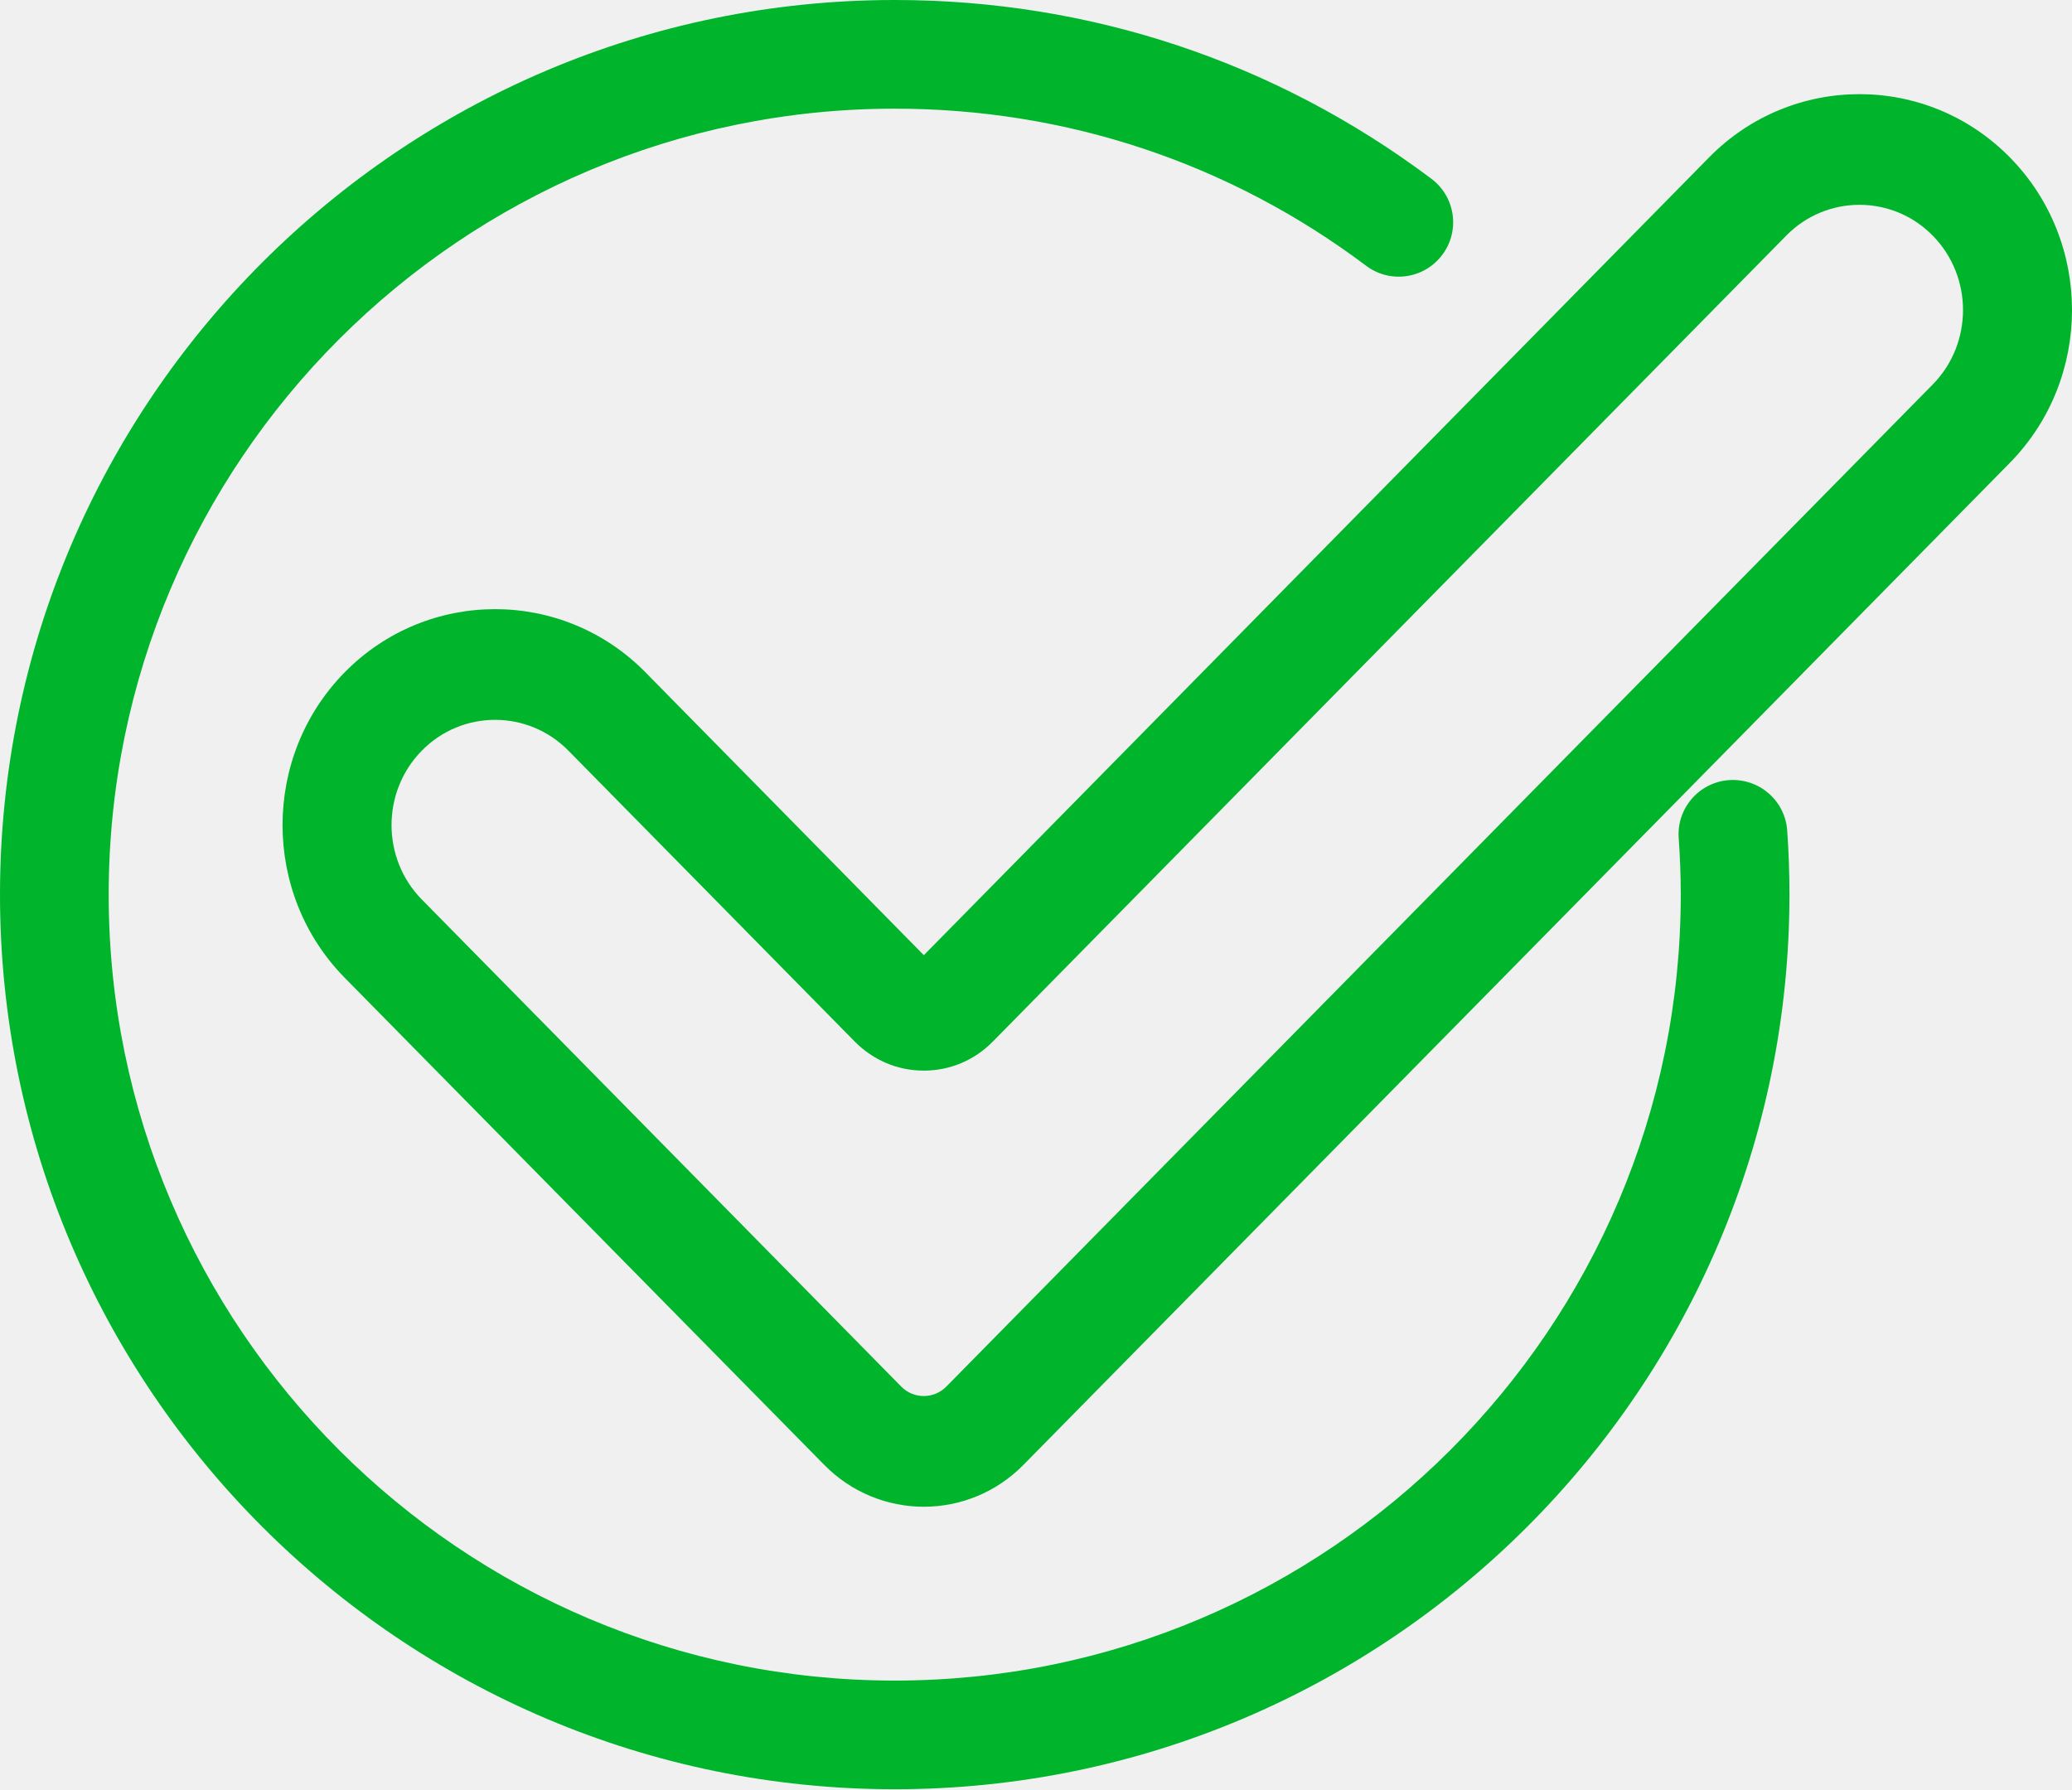
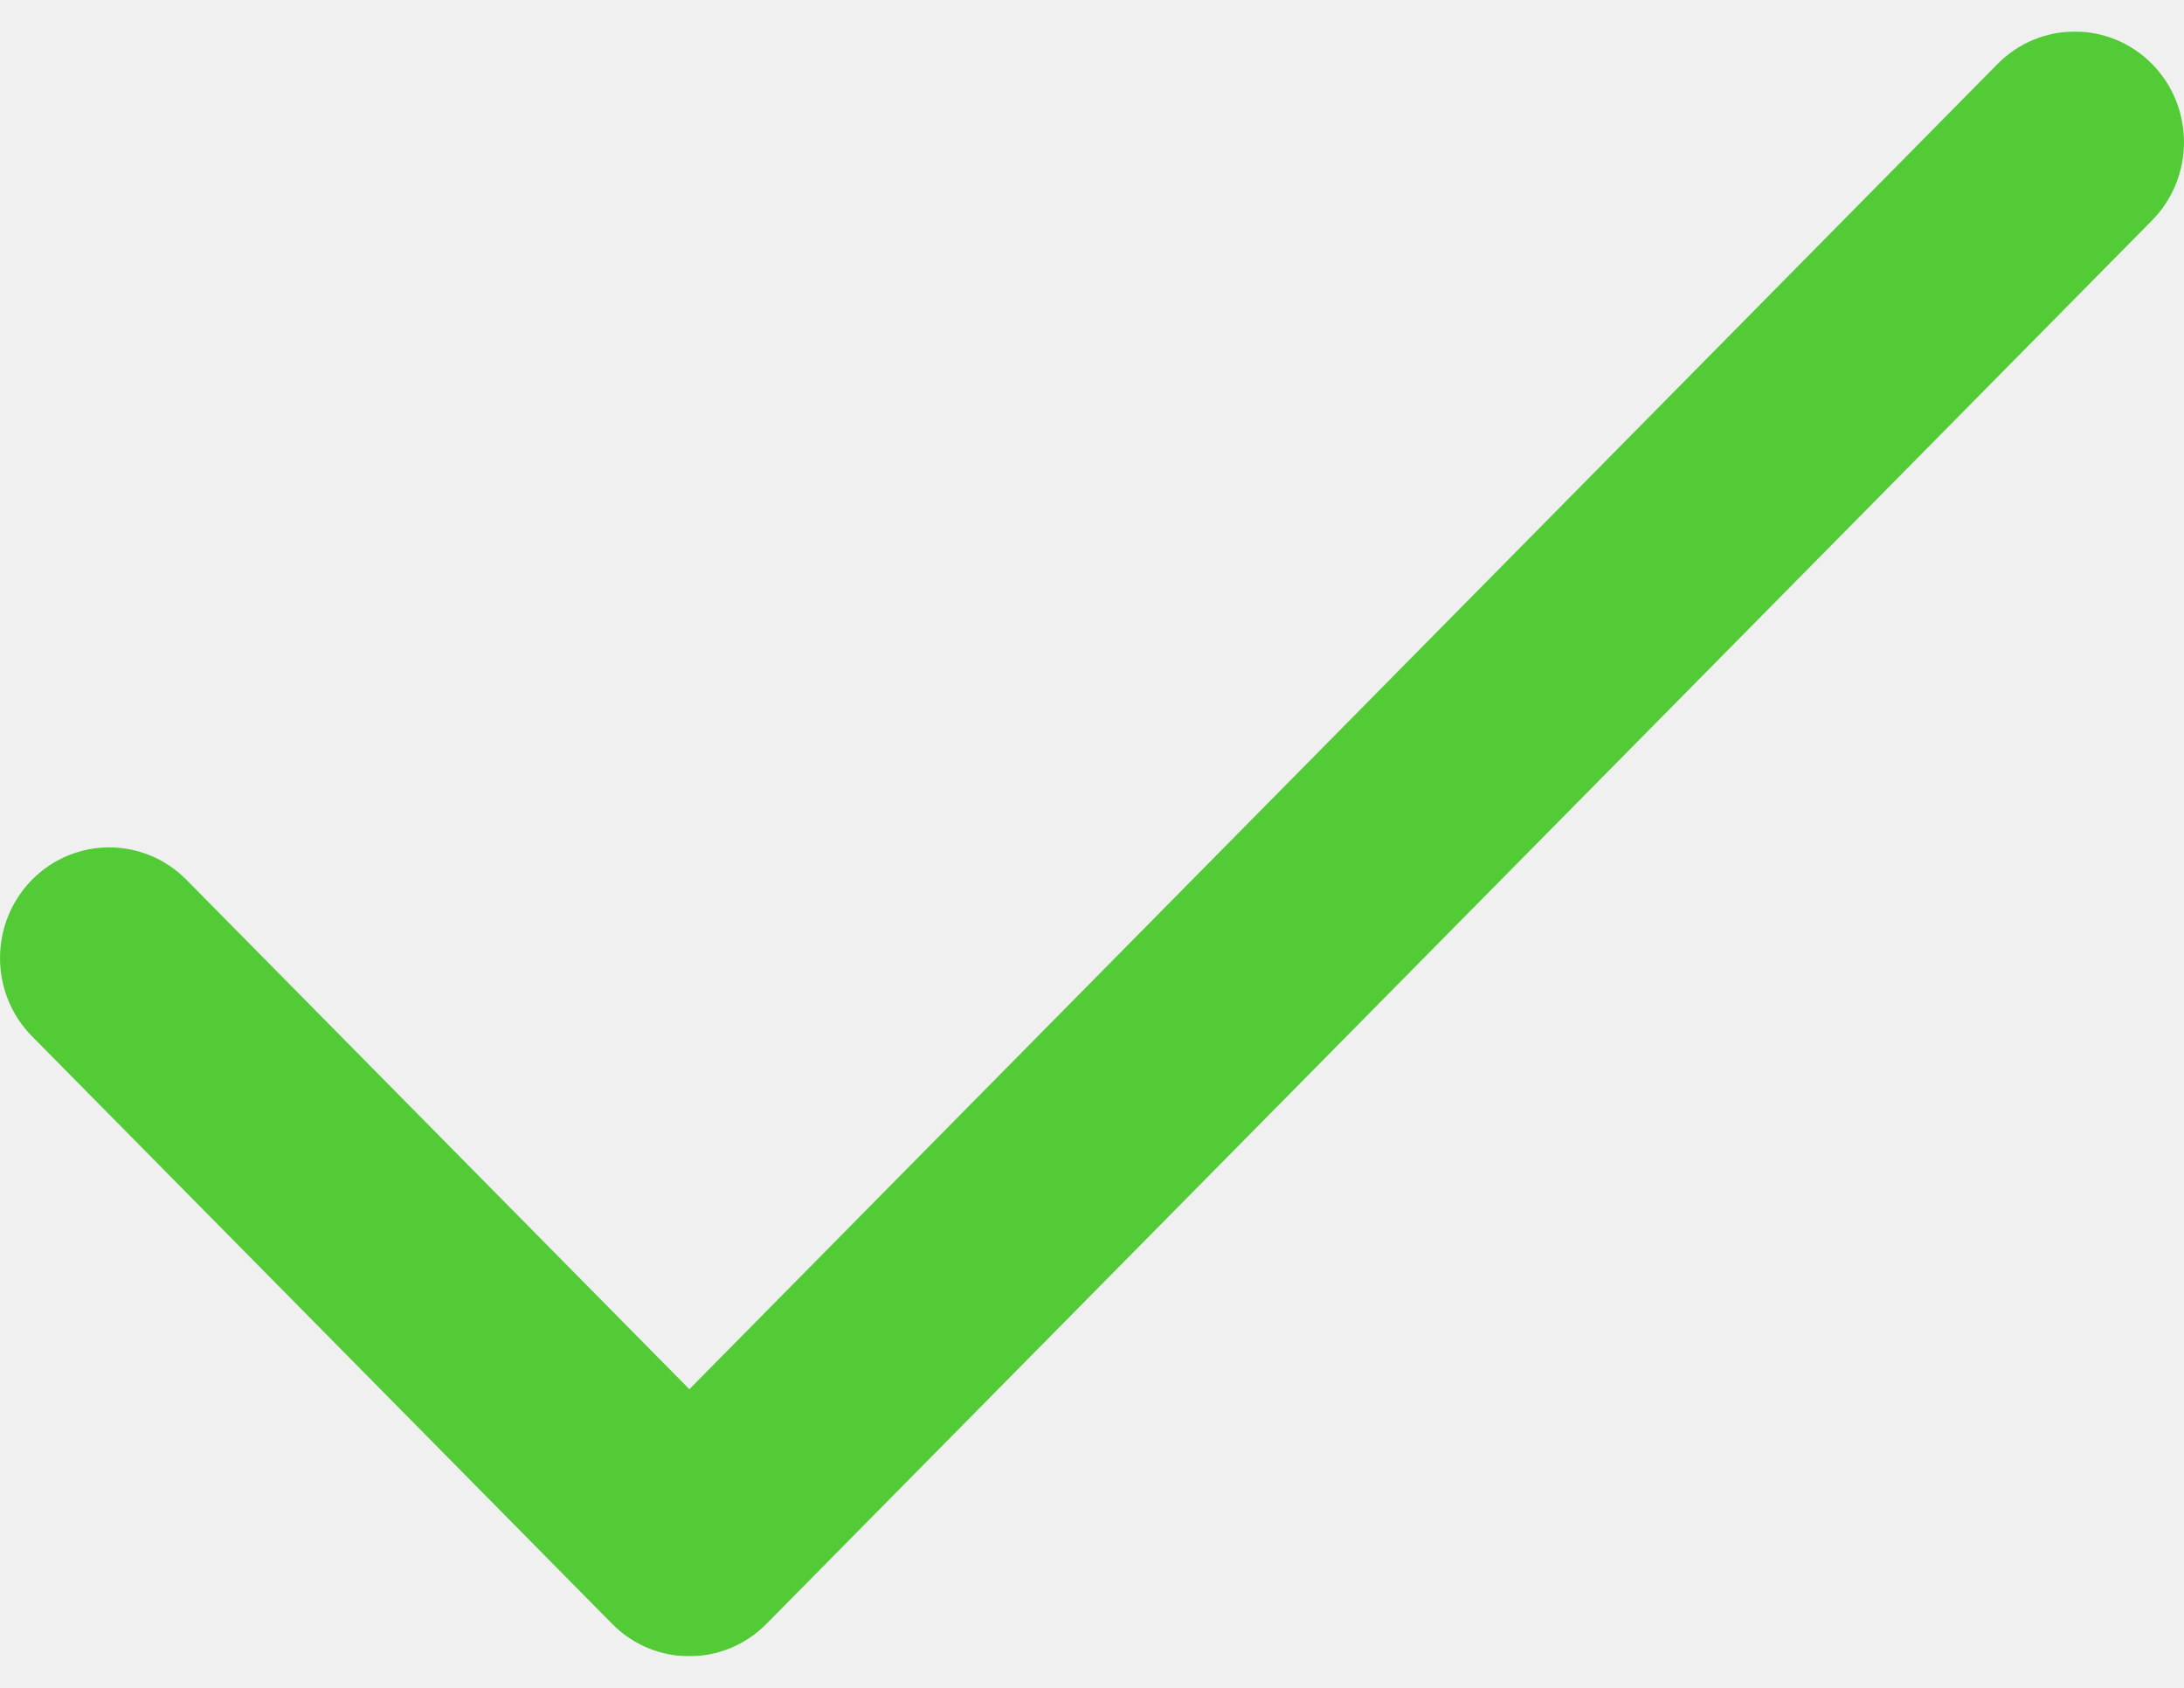
- <svg xmlns="http://www.w3.org/2000/svg" width="22px" height="19px" viewBox="0 0 22 19" version="1.1">
-   <defs />
+ <svg xmlns="http://www.w3.org/2000/svg" xmlns:xlink="http://www.w3.org/1999/xlink" width="22px" height="17px" viewBox="0 0 22 17" version="1.1">
+   <defs>
+     <polygon id="path-1" points="0 0 22 0 22 16.364 0 16.364" />
+   </defs>
  <g id="Page-1" stroke="none" stroke-width="1" fill="none" fill-rule="evenodd">
-     <g id="Desktop-HD-Copy-8" transform="translate(-371, -976)" fill="#00B52C" fill-rule="nonzero">
-       <g id="Group-17" transform="translate(0, 832)">
-         <g id="Group-45" transform="translate(150, 144)">
-           <g id="Group-28" transform="translate(221, 0)">
-             <g id="002-checked-copy-2">
-               <path d="M18.976,8.818 C18.953,8.5 18.677,8.262 18.358,8.284 C18.04,8.307 17.801,8.583 17.824,8.901 C17.838,9.098 17.846,9.299 17.846,9.5 C17.846,14.102 14.102,17.846 9.5,17.846 C4.898,17.846 1.154,14.102 1.154,9.5 C1.154,4.898 4.898,1.154 9.5,1.154 C11.322,1.154 13.053,1.731 14.505,2.822 C14.76,3.014 15.122,2.962 15.313,2.707 C15.505,2.453 15.454,2.091 15.199,1.899 C13.545,0.657 11.575,0 9.5,0 C4.262,-4.21950299e-05 0,4.262 0,9.5 C0,14.738 4.262,19 9.5,19 C14.738,19 19,14.738 19,9.5 C19,9.272 18.992,9.042 18.976,8.818 Z" id="Shape" />
-               <path d="M21.34,1.671 C20.46,0.776 19.027,0.776 18.147,1.671 L9.809,10.143 L6.853,7.139 C5.973,6.245 4.54,6.245 3.66,7.139 C2.78,8.034 2.78,9.489 3.66,10.383 L8.751,15.555 C9.043,15.852 9.426,16 9.809,16 C10.192,16 10.575,15.852 10.867,15.555 L21.34,4.915 C22.22,4.02 22.22,2.565 21.34,1.671 Z M20.521,4.083 L10.048,14.724 C9.916,14.858 9.701,14.858 9.569,14.724 L4.479,9.552 C4.05,9.116 4.05,8.407 4.479,7.971 C4.693,7.753 4.975,7.644 5.257,7.644 C5.538,7.644 5.82,7.753 6.035,7.971 L9.075,11.06 C9.271,11.259 9.532,11.369 9.809,11.369 C10.086,11.369 10.347,11.259 10.542,11.06 L18.966,2.502 C19.394,2.066 20.093,2.066 20.521,2.502 C20.95,2.938 20.95,3.647 20.521,4.083 Z" id="Shape" />
-             </g>
+     <g id="Desktop-HD-Copy-13" transform="translate(-150, -860)">
+       <g id="Group-11" transform="translate(0, 729)">
+         <g id="Group-4" transform="translate(150, 117)">
+           <g id="Page-1-Copy-4" transform="translate(0, 14.31818)">
+             <mask id="mask-2" fill="white">
+               <use xlink:href="#path-1" />
+             </mask>
+             <g id="Clip-2" />
+             <path d="M21.678,0.326 C21.248,-0.109 20.552,-0.109 20.122,0.326 L6.944,13.674 L1.878,8.543 C1.448,8.108 0.752,8.108 0.322,8.543 C-0.107,8.979 -0.107,9.684 0.322,10.119 L6.166,16.037 C6.595,16.473 7.292,16.472 7.721,16.037 L21.678,1.902 C22.107,1.467 22.107,0.761 21.678,0.326" id="Fill-1" fill="#52CB37" mask="url(#mask-2)" />
          </g>
        </g>
      </g>
    </g>
  </g>
</svg>
